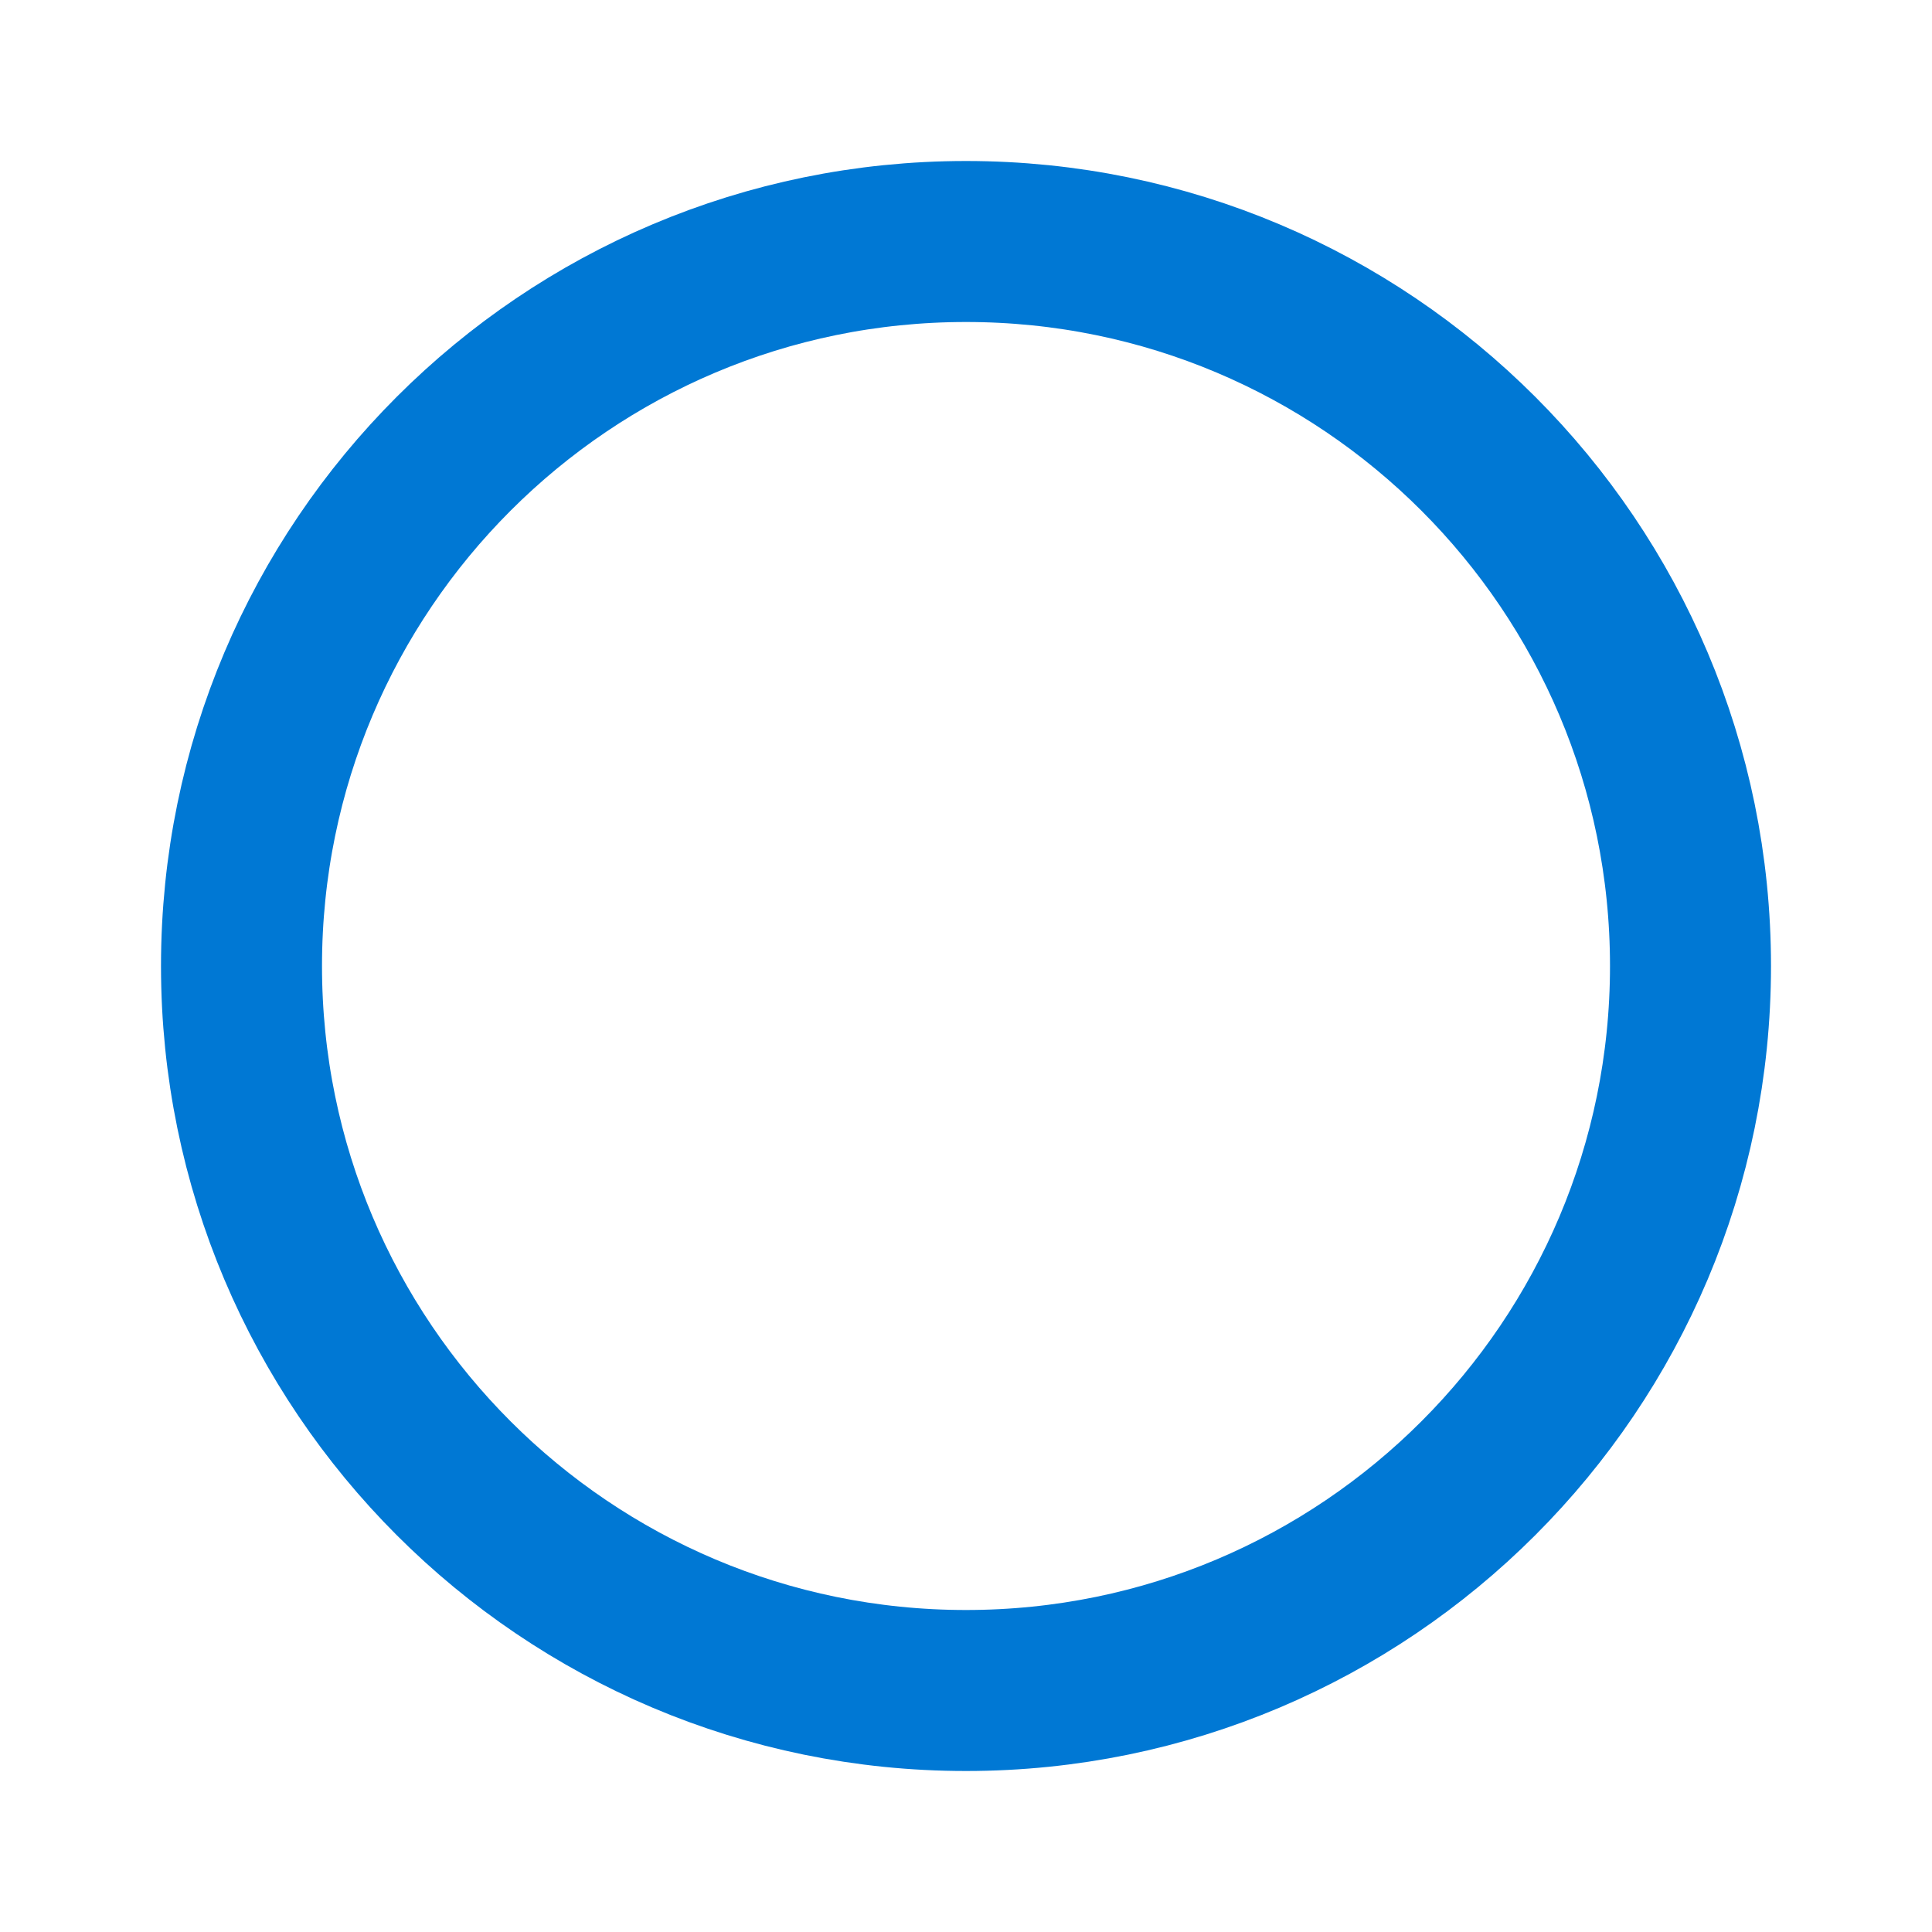
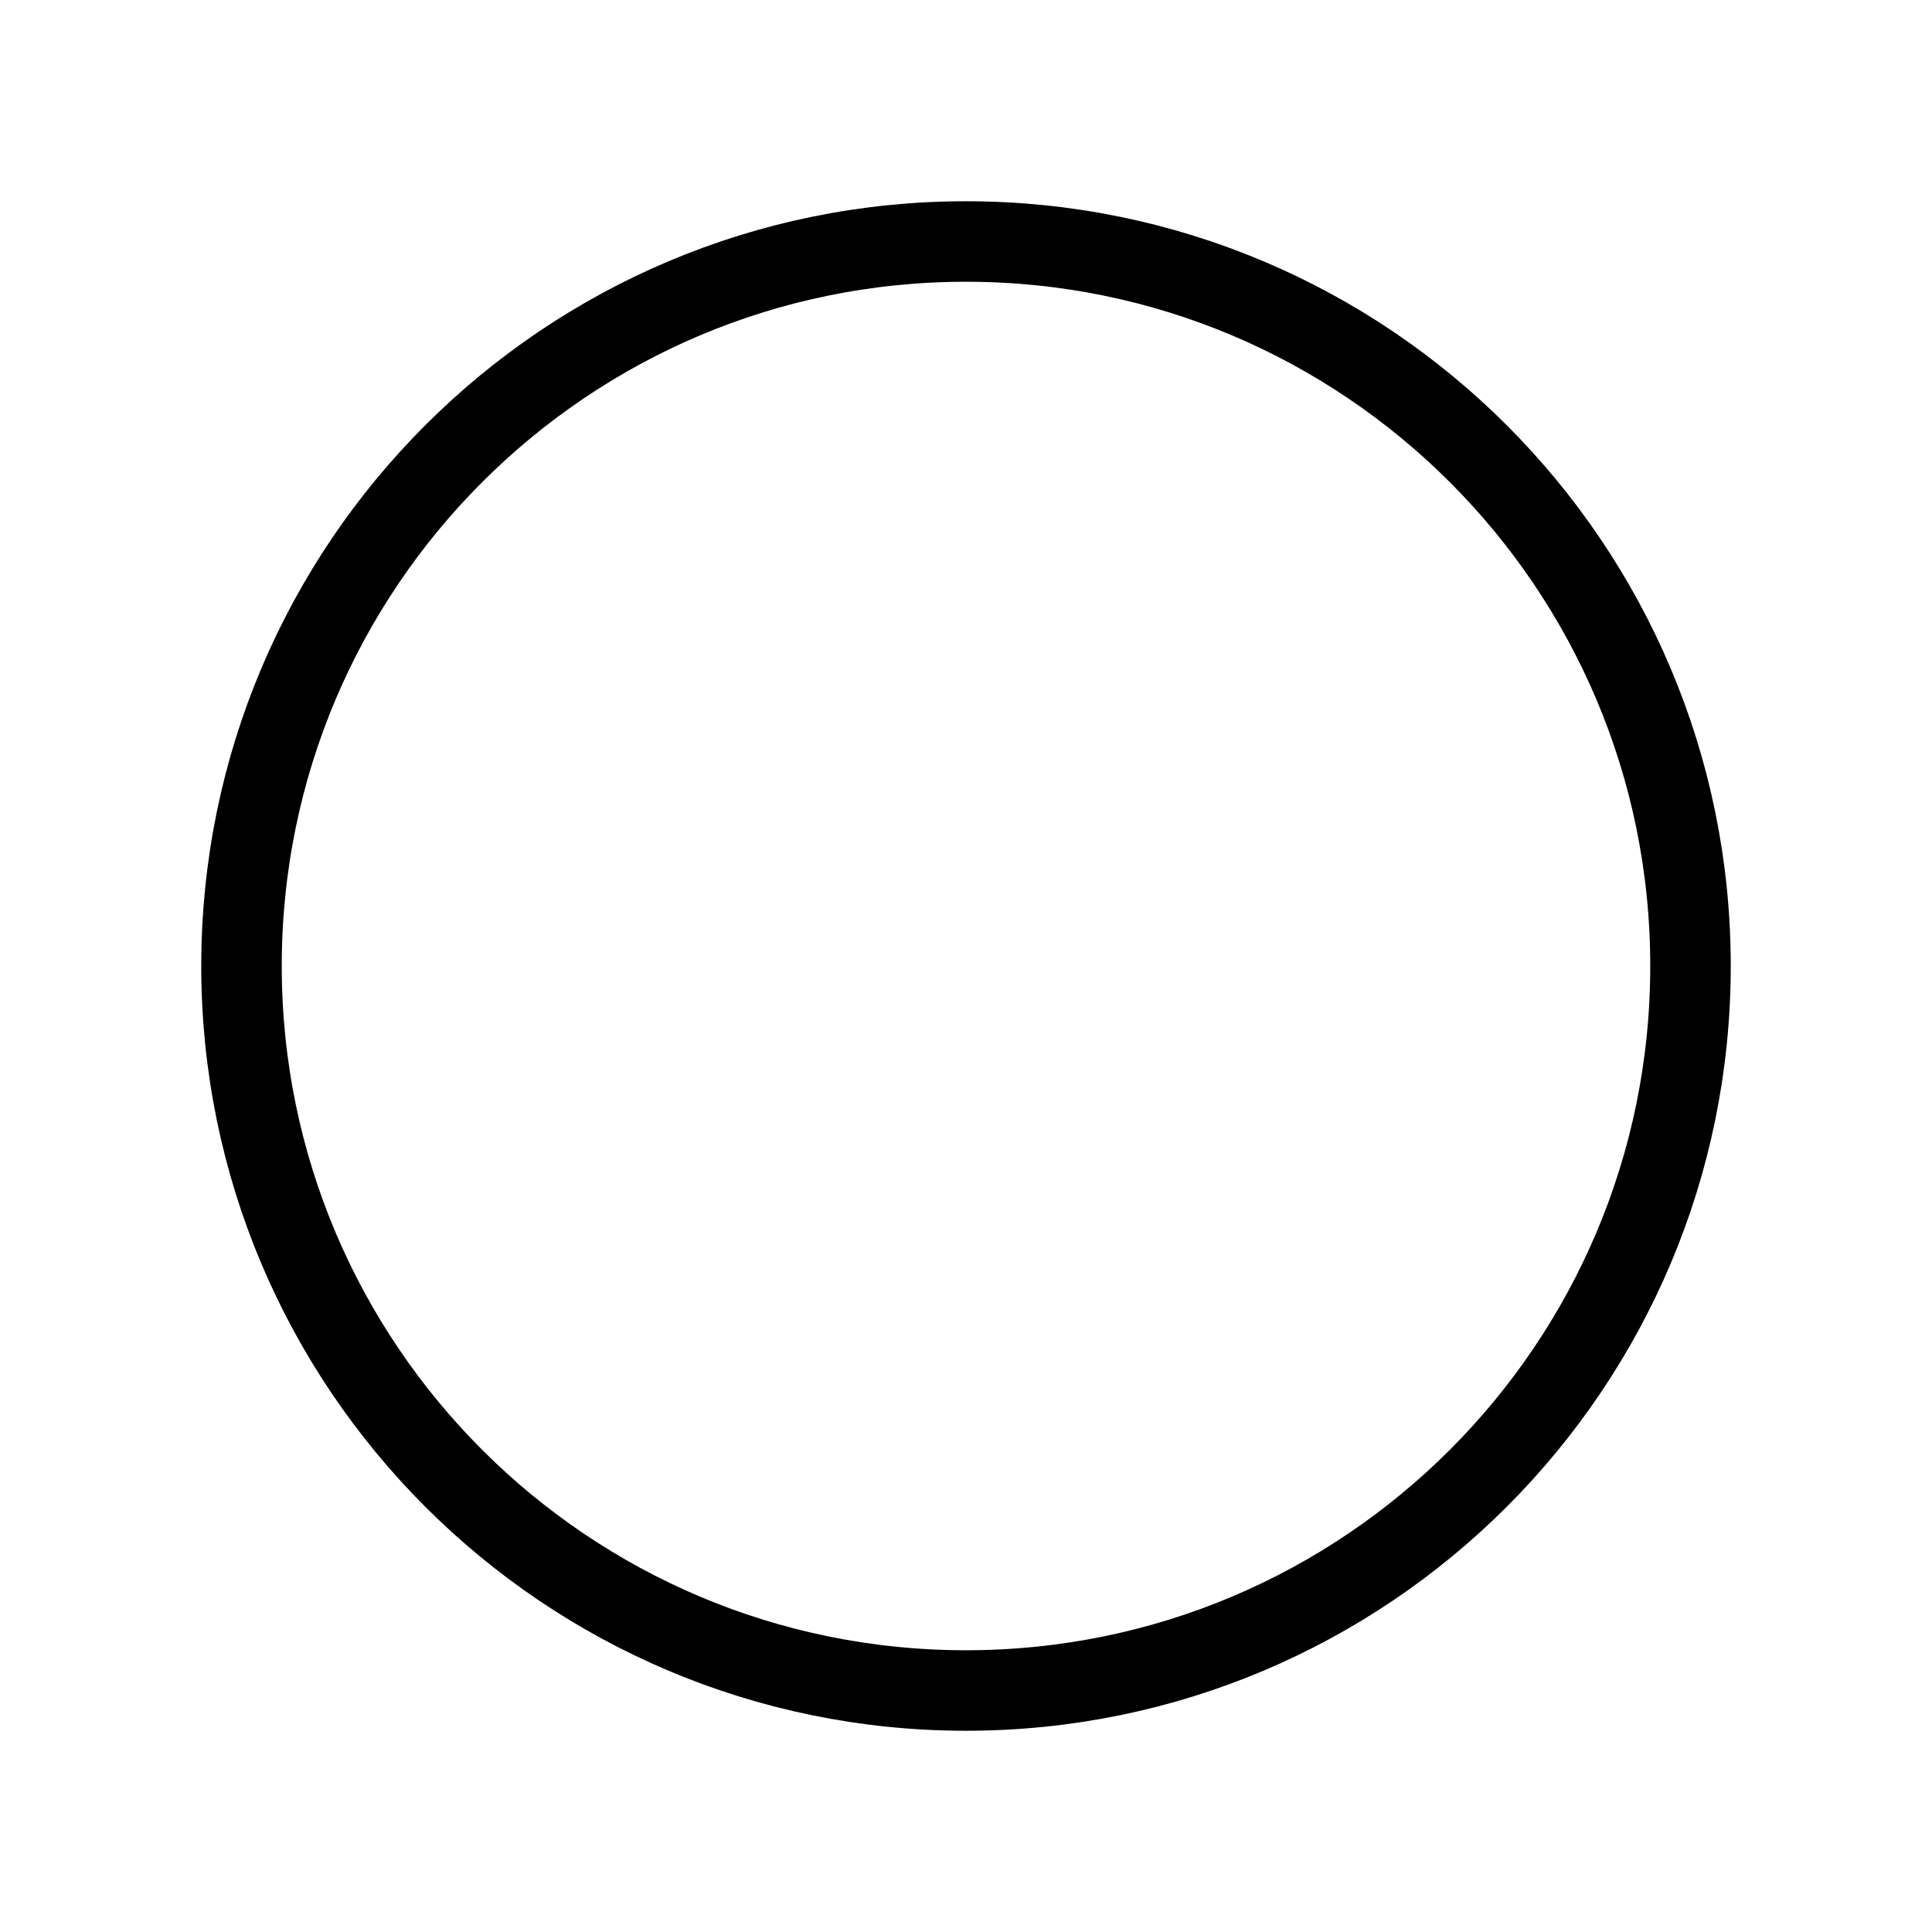
- <svg xmlns="http://www.w3.org/2000/svg" width="24" height="24" viewBox="0 0 24 24" fill="none" stroke="#0078d4" stroke-width="2" stroke-linecap="round" stroke-linejoin="round" class="icon icon-tabler icons-tabler-outline icon-tabler-circle">
+ <svg xmlns="http://www.w3.org/2000/svg" width="24" height="24" viewBox="0 0 24 24" fill="none" stroke="currentColor" stroke-width="1" stroke-linecap="round" stroke-linejoin="round" class="icon icon-tabler icons-tabler-outline icon-tabler-circle">
  <path stroke="none" d="M0 0h24v24H0z" fill="none" />
  <path d="M12 12m-9 0a9 9 0 1 0 18 0a9 9 0 1 0 -18 0" />
</svg>
